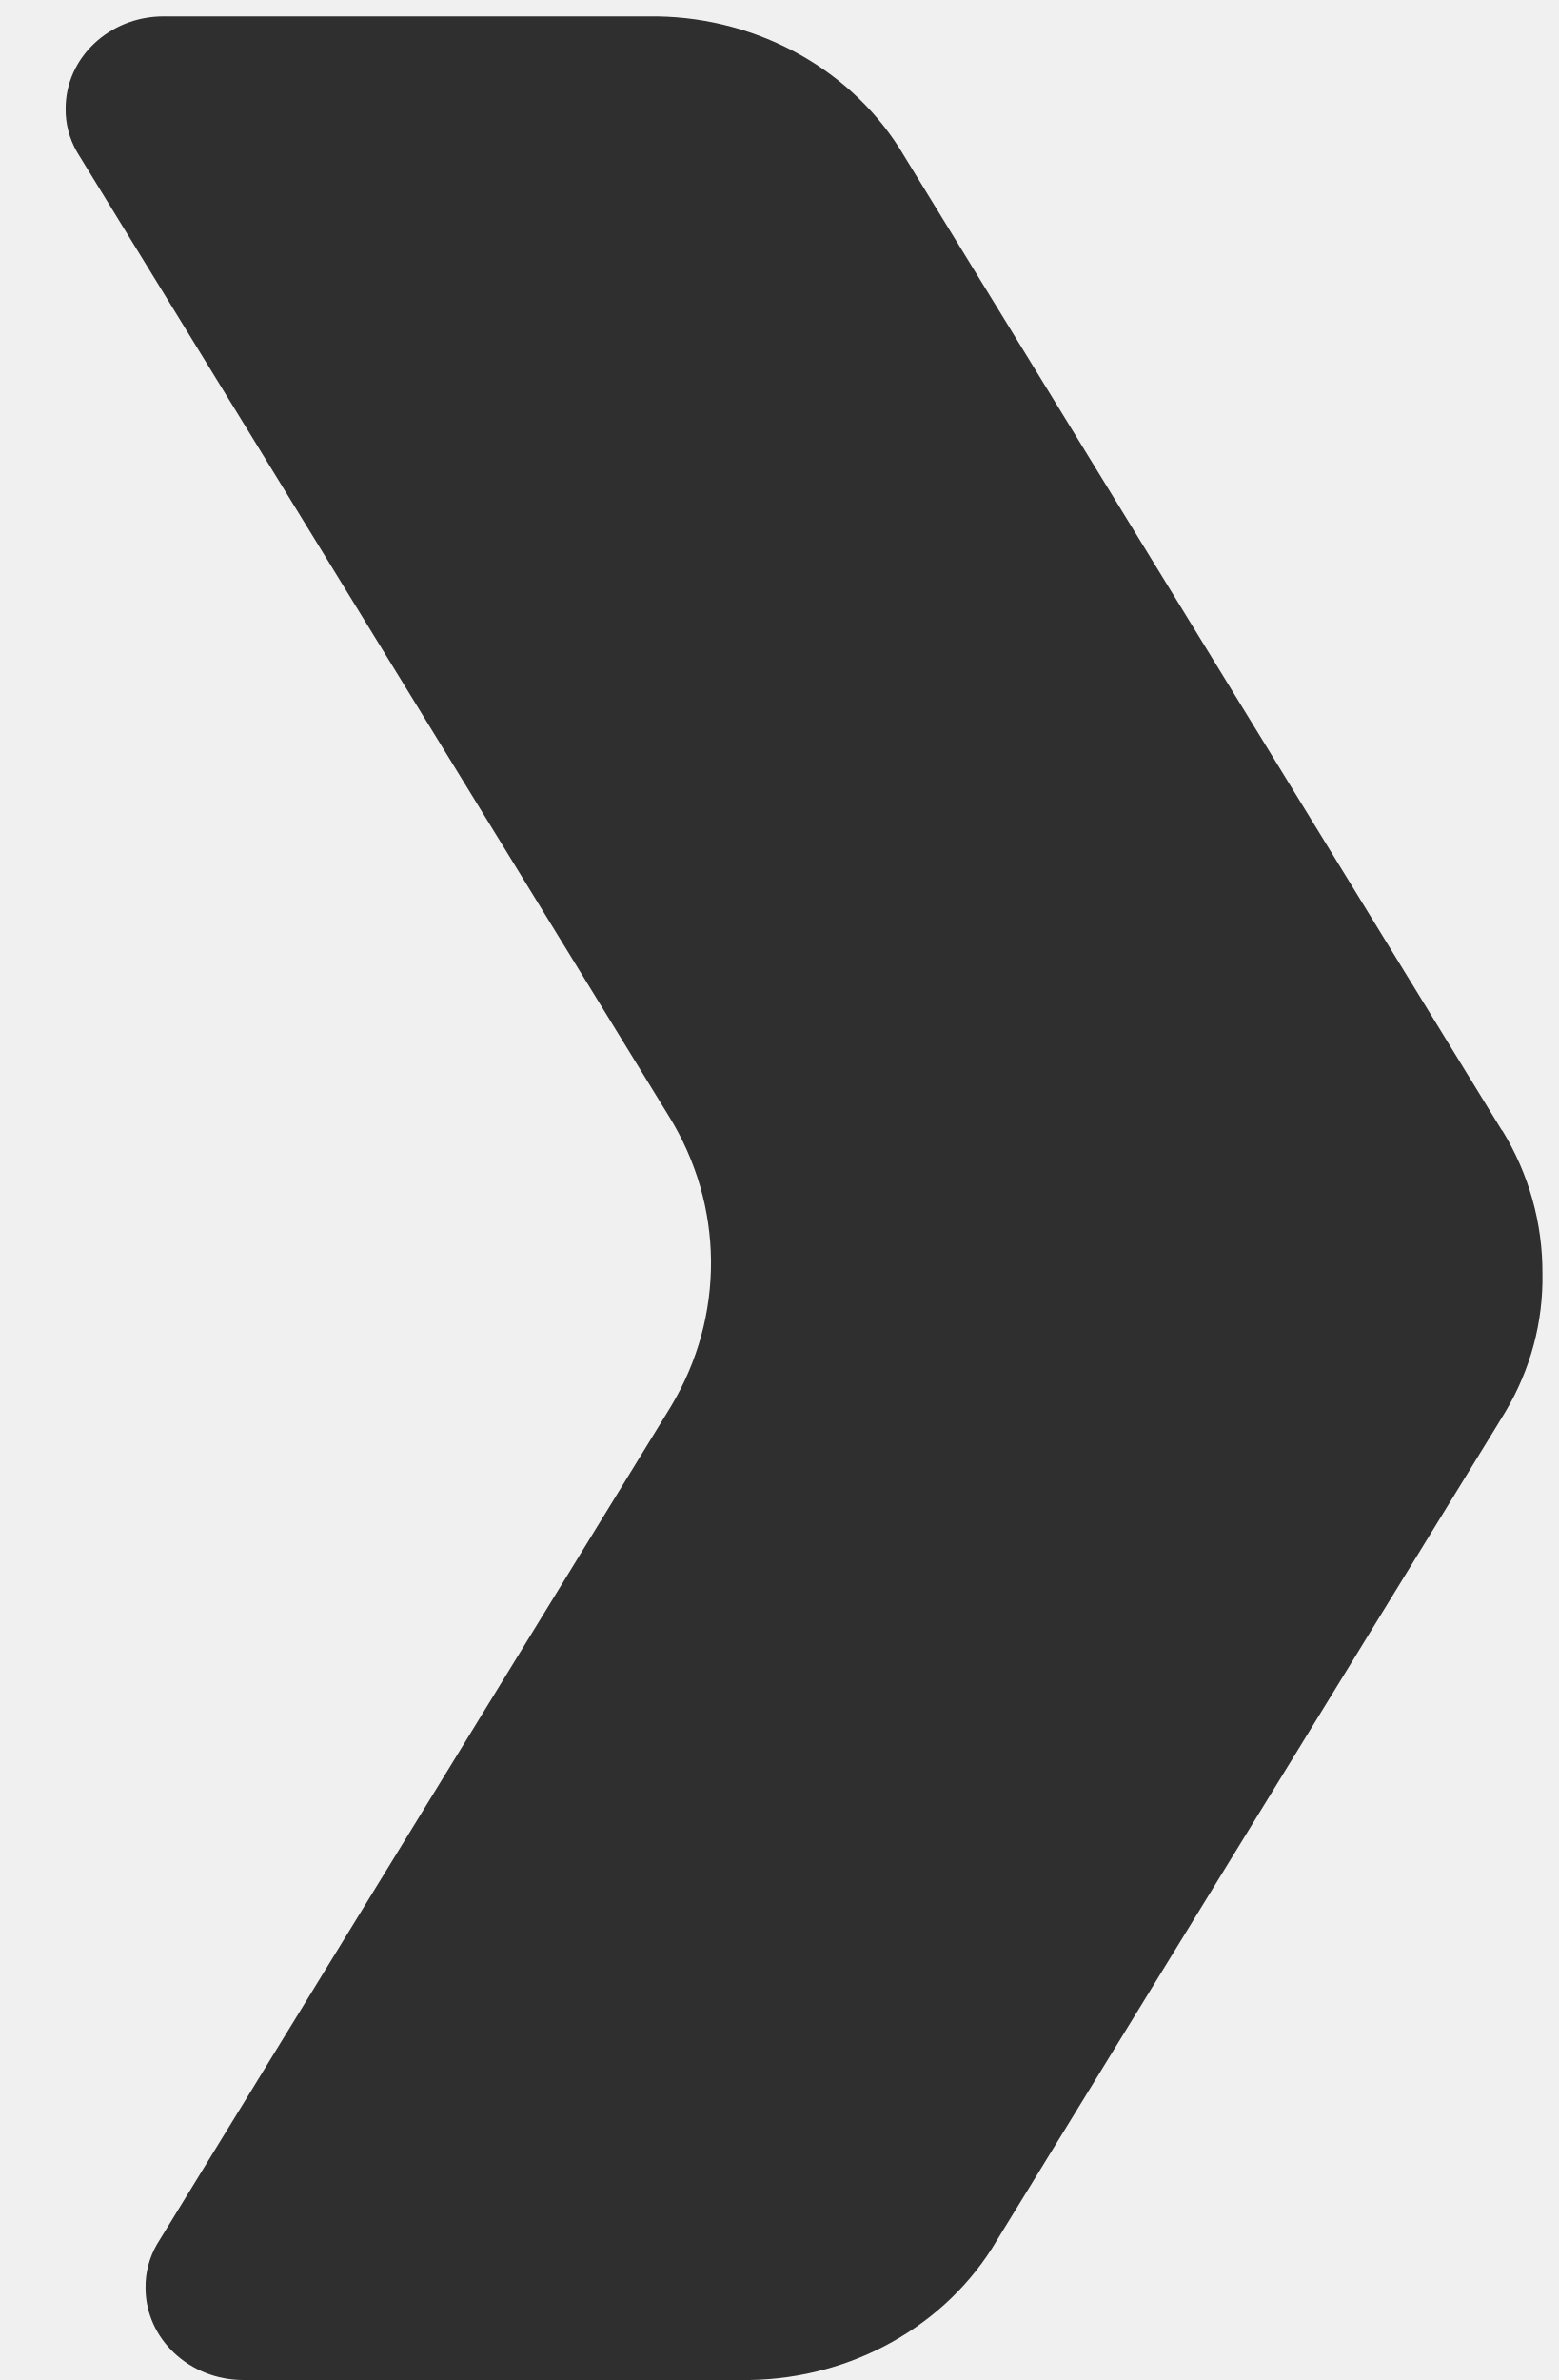
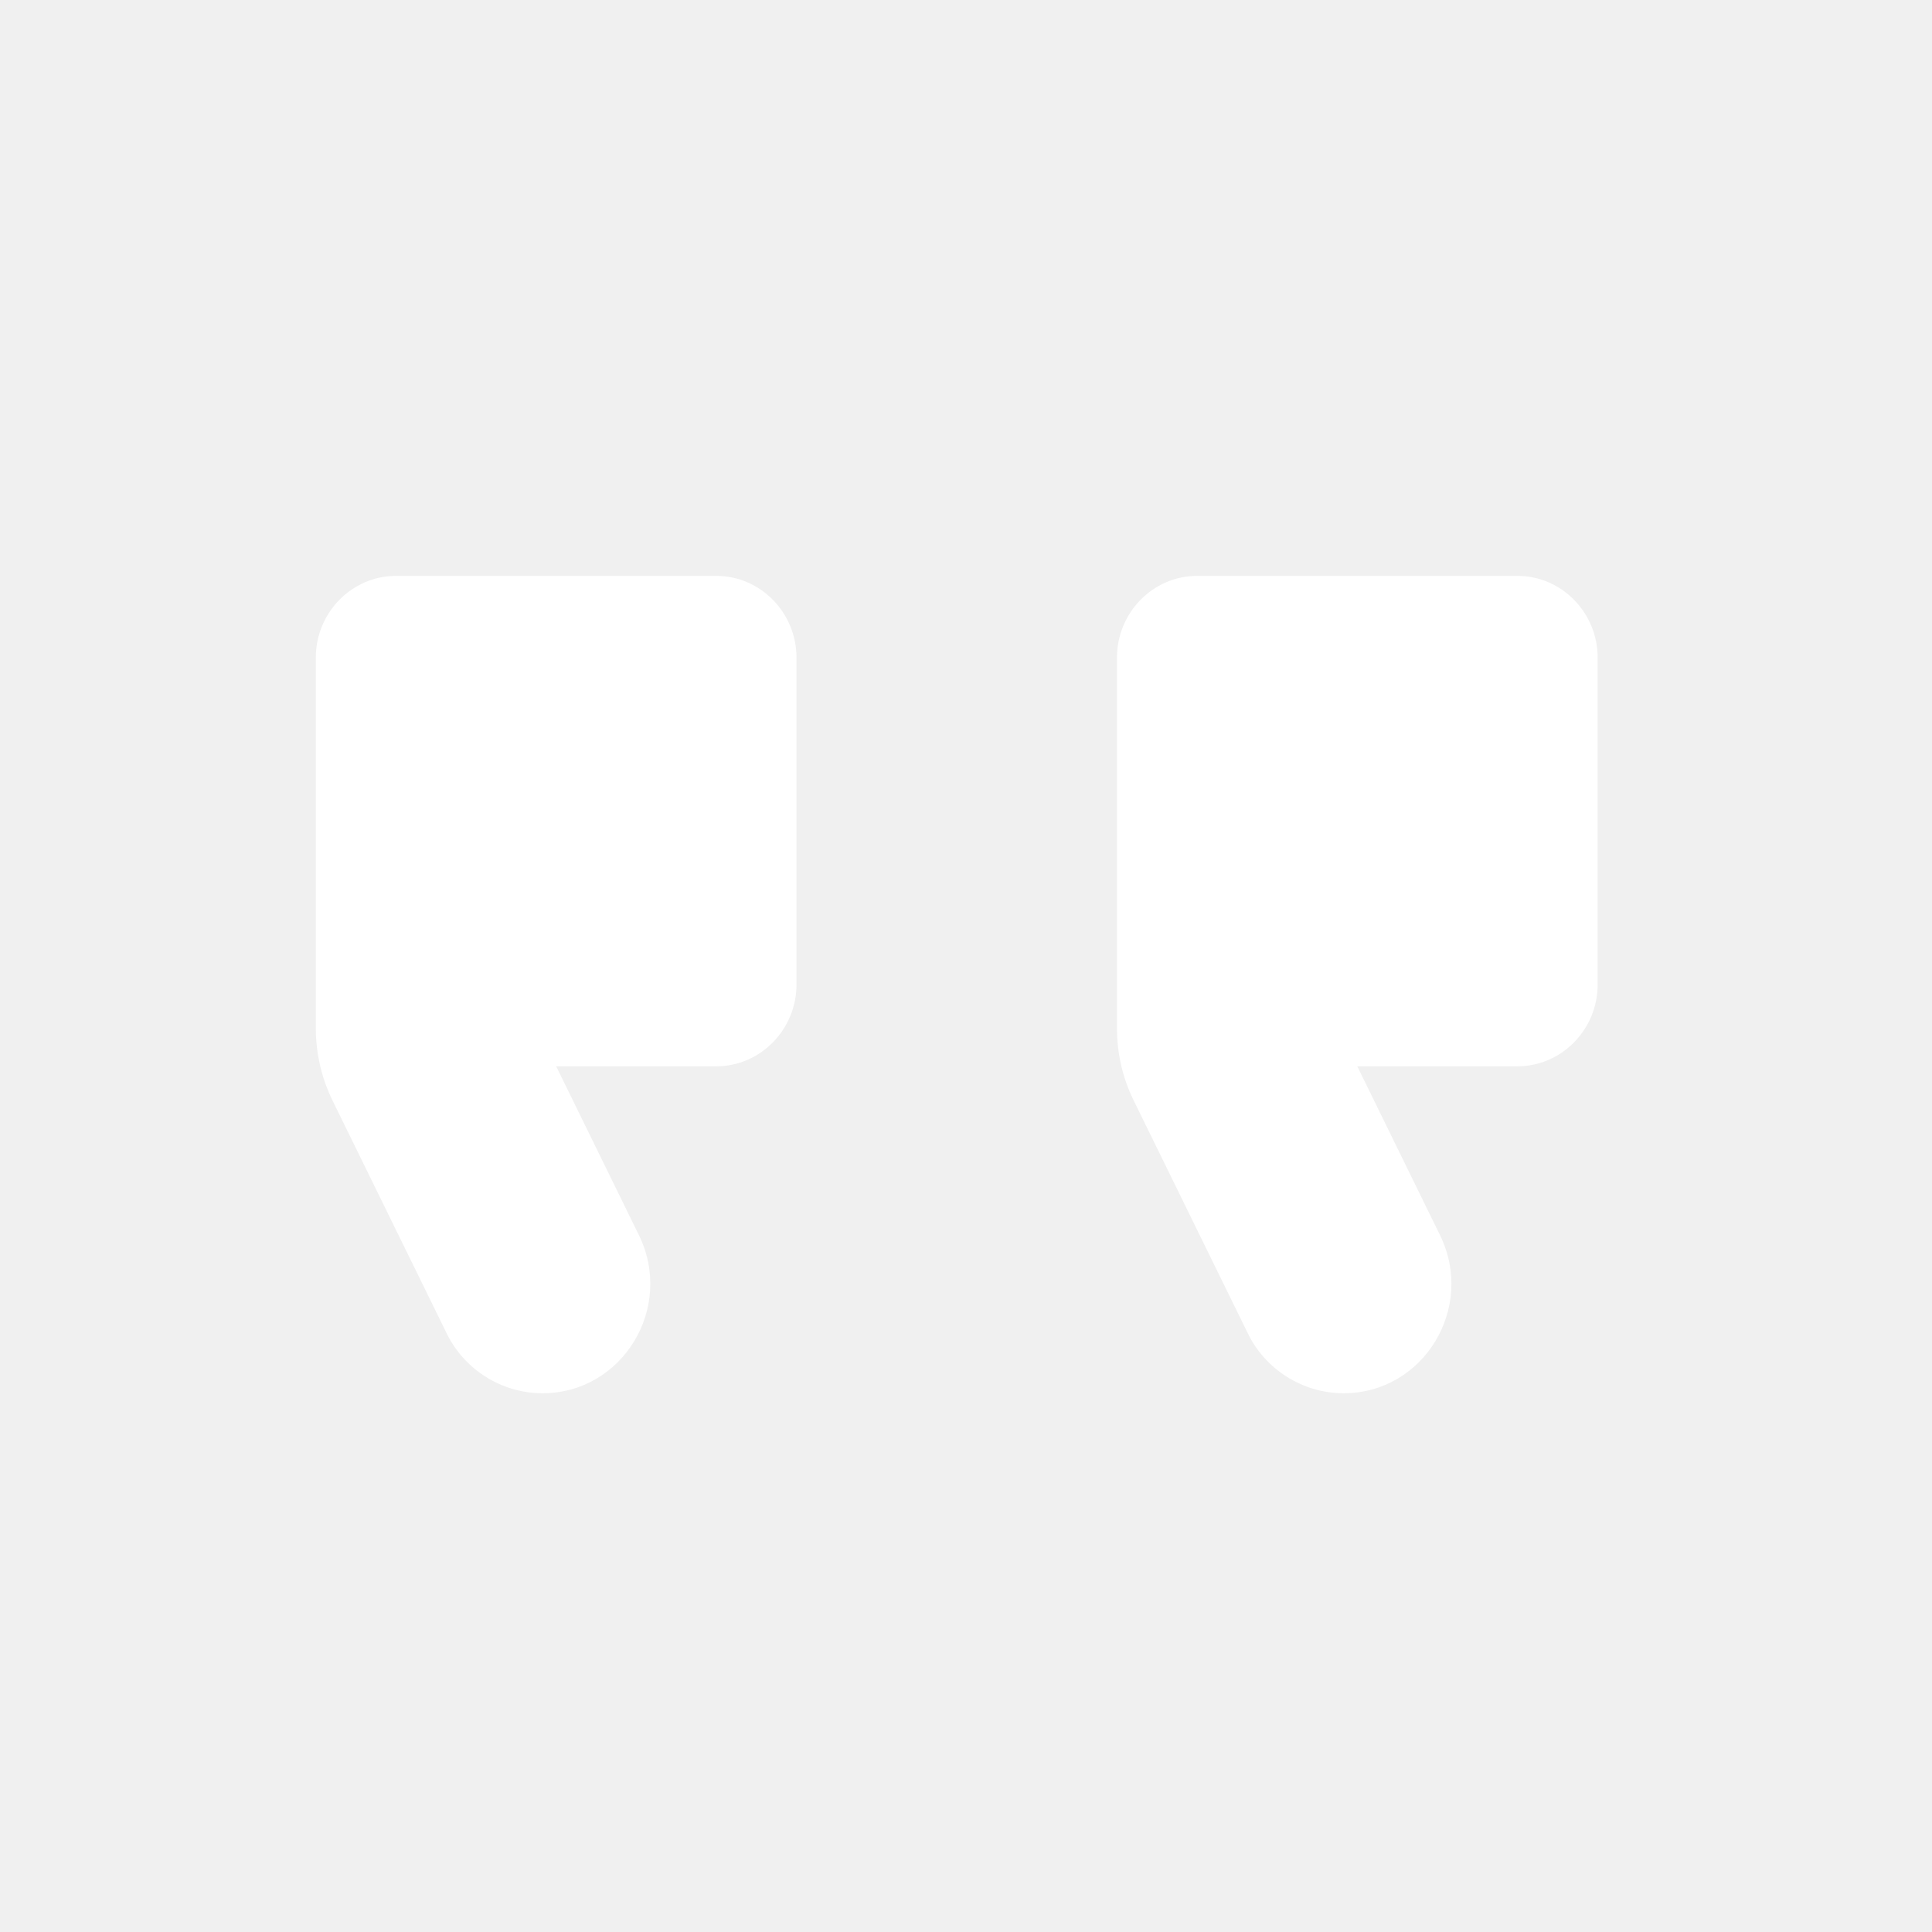
- <svg xmlns="http://www.w3.org/2000/svg" width="19px" height="29px" viewBox="0 0 19 29" version="1.1">
-   <g id="Layout-Builder-2.0" stroke="none" stroke-width="1" fill="none" fill-rule="evenodd">
-     <g id="Testimonials-Desktop" transform="translate(-1173, -554)" fill="#2F2F2F">
-       <g id="Group-5" transform="translate(247.8, 304)">
-         <g id="Group-4" transform="translate(0, 176)">
-           <path d="M943.504,87.772 L943.44,87.668 L936.284,76.005 L936.159,75.801 C935.515,74.792 934.349,74.182 933.097,74.2 L927.19,74.2 C926.532,74.202 926,74.704 926,75.322 C925.997,75.507 926.045,75.691 926.139,75.853 L933.347,87.592 C934.028,88.685 934.039,90.036 933.376,91.139 L927.113,101.347 C927.019,101.509 926.971,101.693 926.974,101.878 C926.974,102.497 927.508,103 928.167,103 L934.226,103 C935.477,103.018 936.644,102.408 937.288,101.399 L937.413,101.195 L943.439,91.38 L943.55,91.198 C943.855,90.684 944.01,90.104 943.999,89.516 C944.002,88.904 943.833,88.302 943.508,87.772 L943.504,87.772 Z" id="Shape" />
+ <svg xmlns="http://www.w3.org/2000/svg" width="25.06px" height="25.06px" viewBox="0 0 25.06 25.06" version="1.1">
+   <g id="UI-KIt" stroke="none" stroke-width="1" fill="none" fill-rule="evenodd">
+     <g id="Article-CT" transform="translate(-379.4699, -2167.47)">
+       <g id="Group-5" transform="translate(0, 798)">
+         <g id="Quote-2" transform="translate(345, 1316)">
+           <g id="icon/quote" transform="translate(27, 46)">
+             <g id="materialicon/format_quote_black_24dp-(2)" transform="translate(7.46988, 7.46988)">
+               <polygon id="Path" points="0 0 25.06 0 25.06 25.06 0 25.06" />
+               <path d="M7.391,18.072 C7.92,18.072 8.409,17.765 8.637,17.288 L10.113,14.277 C10.259,13.98 10.331,13.662 10.331,13.333 L10.331,8.53 C10.331,7.947 9.864,7.47 9.292,7.47 L5.136,7.47 C4.564,7.47 4.096,7.947 4.096,8.53 L4.096,12.771 C4.096,13.354 4.564,13.831 5.136,13.831 L7.214,13.831 L6.144,16.015 C5.676,16.959 6.351,18.072 7.391,18.072 Z M17.782,18.072 C18.312,18.072 18.8,17.765 19.029,17.288 L20.505,14.277 C20.65,13.98 20.723,13.662 20.723,13.333 L20.723,8.53 C20.723,7.947 20.255,7.47 19.684,7.47 L15.527,7.47 C14.956,7.47 14.488,7.947 14.488,8.53 L14.488,12.771 C14.488,13.354 14.956,13.831 15.527,13.831 L17.605,13.831 L16.535,16.015 C16.067,16.959 16.743,18.072 17.782,18.072 Z" id="Shape" fill="#FFFFFF" fill-rule="nonzero" transform="translate(12.40964, 12.77108) scale(-1, 1) translate(-12.40964, -12.77108) " />
+             </g>
+           </g>
        </g>
      </g>
    </g>
  </g>
</svg>
